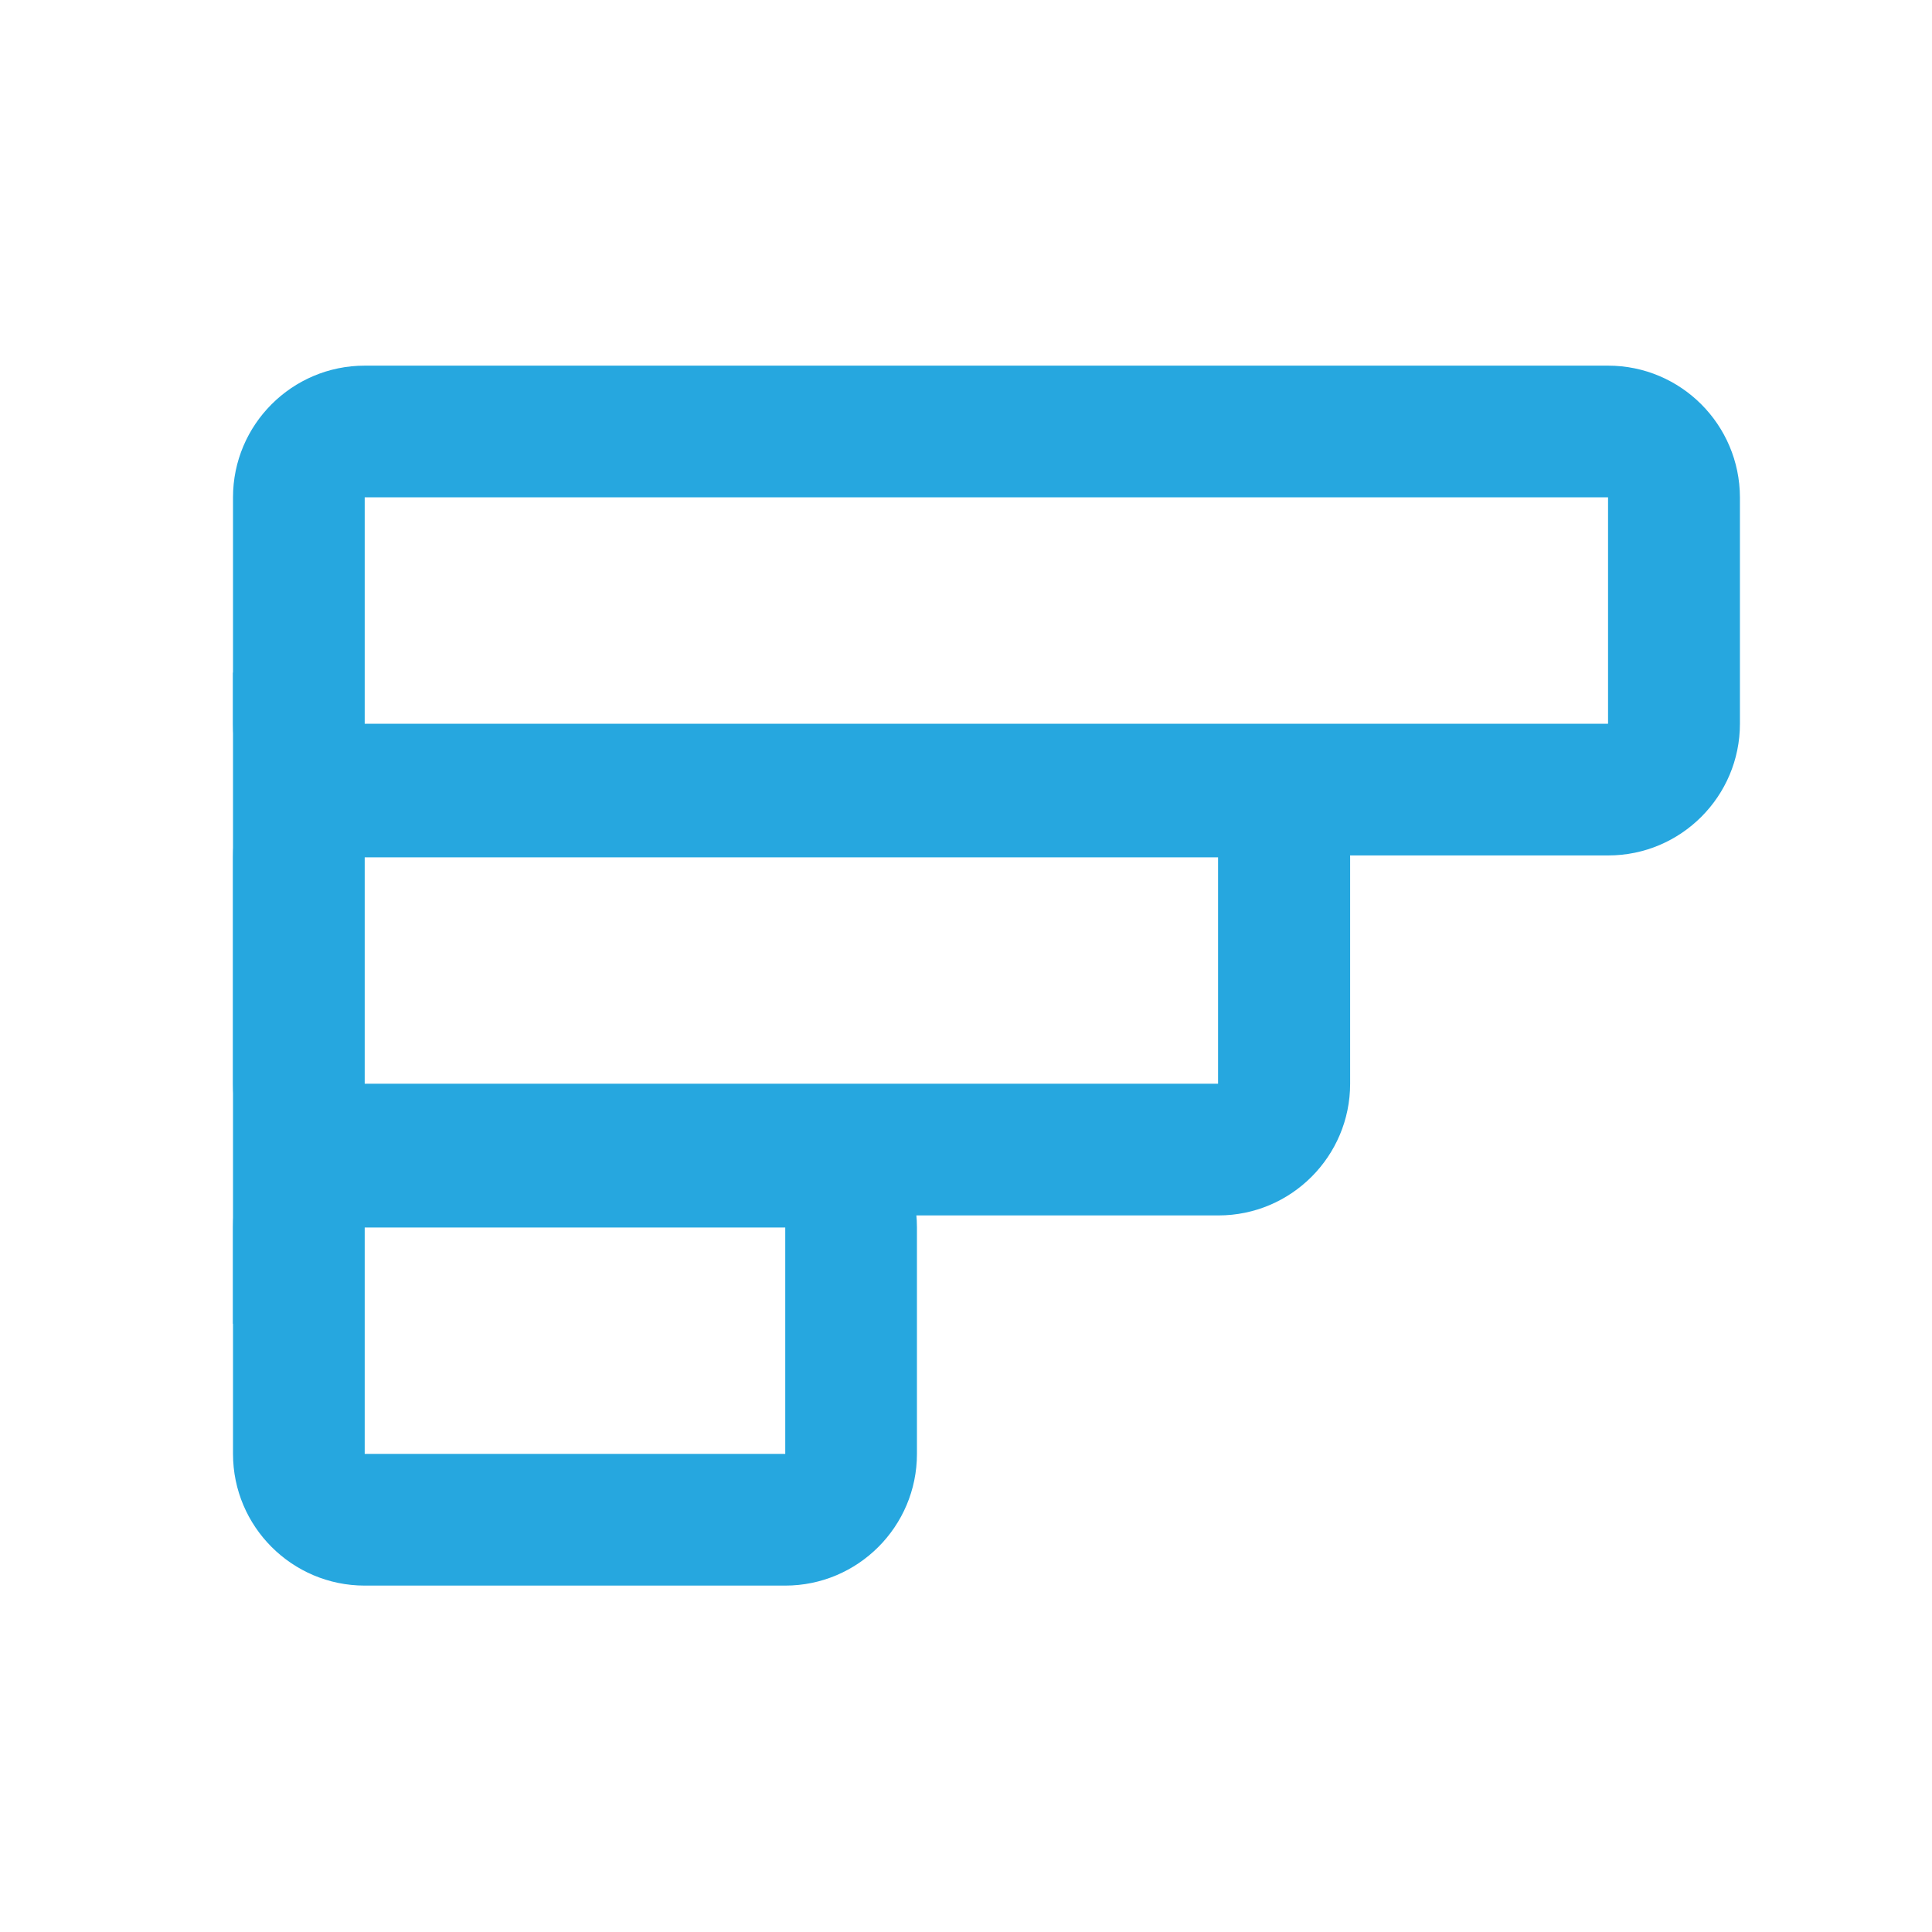
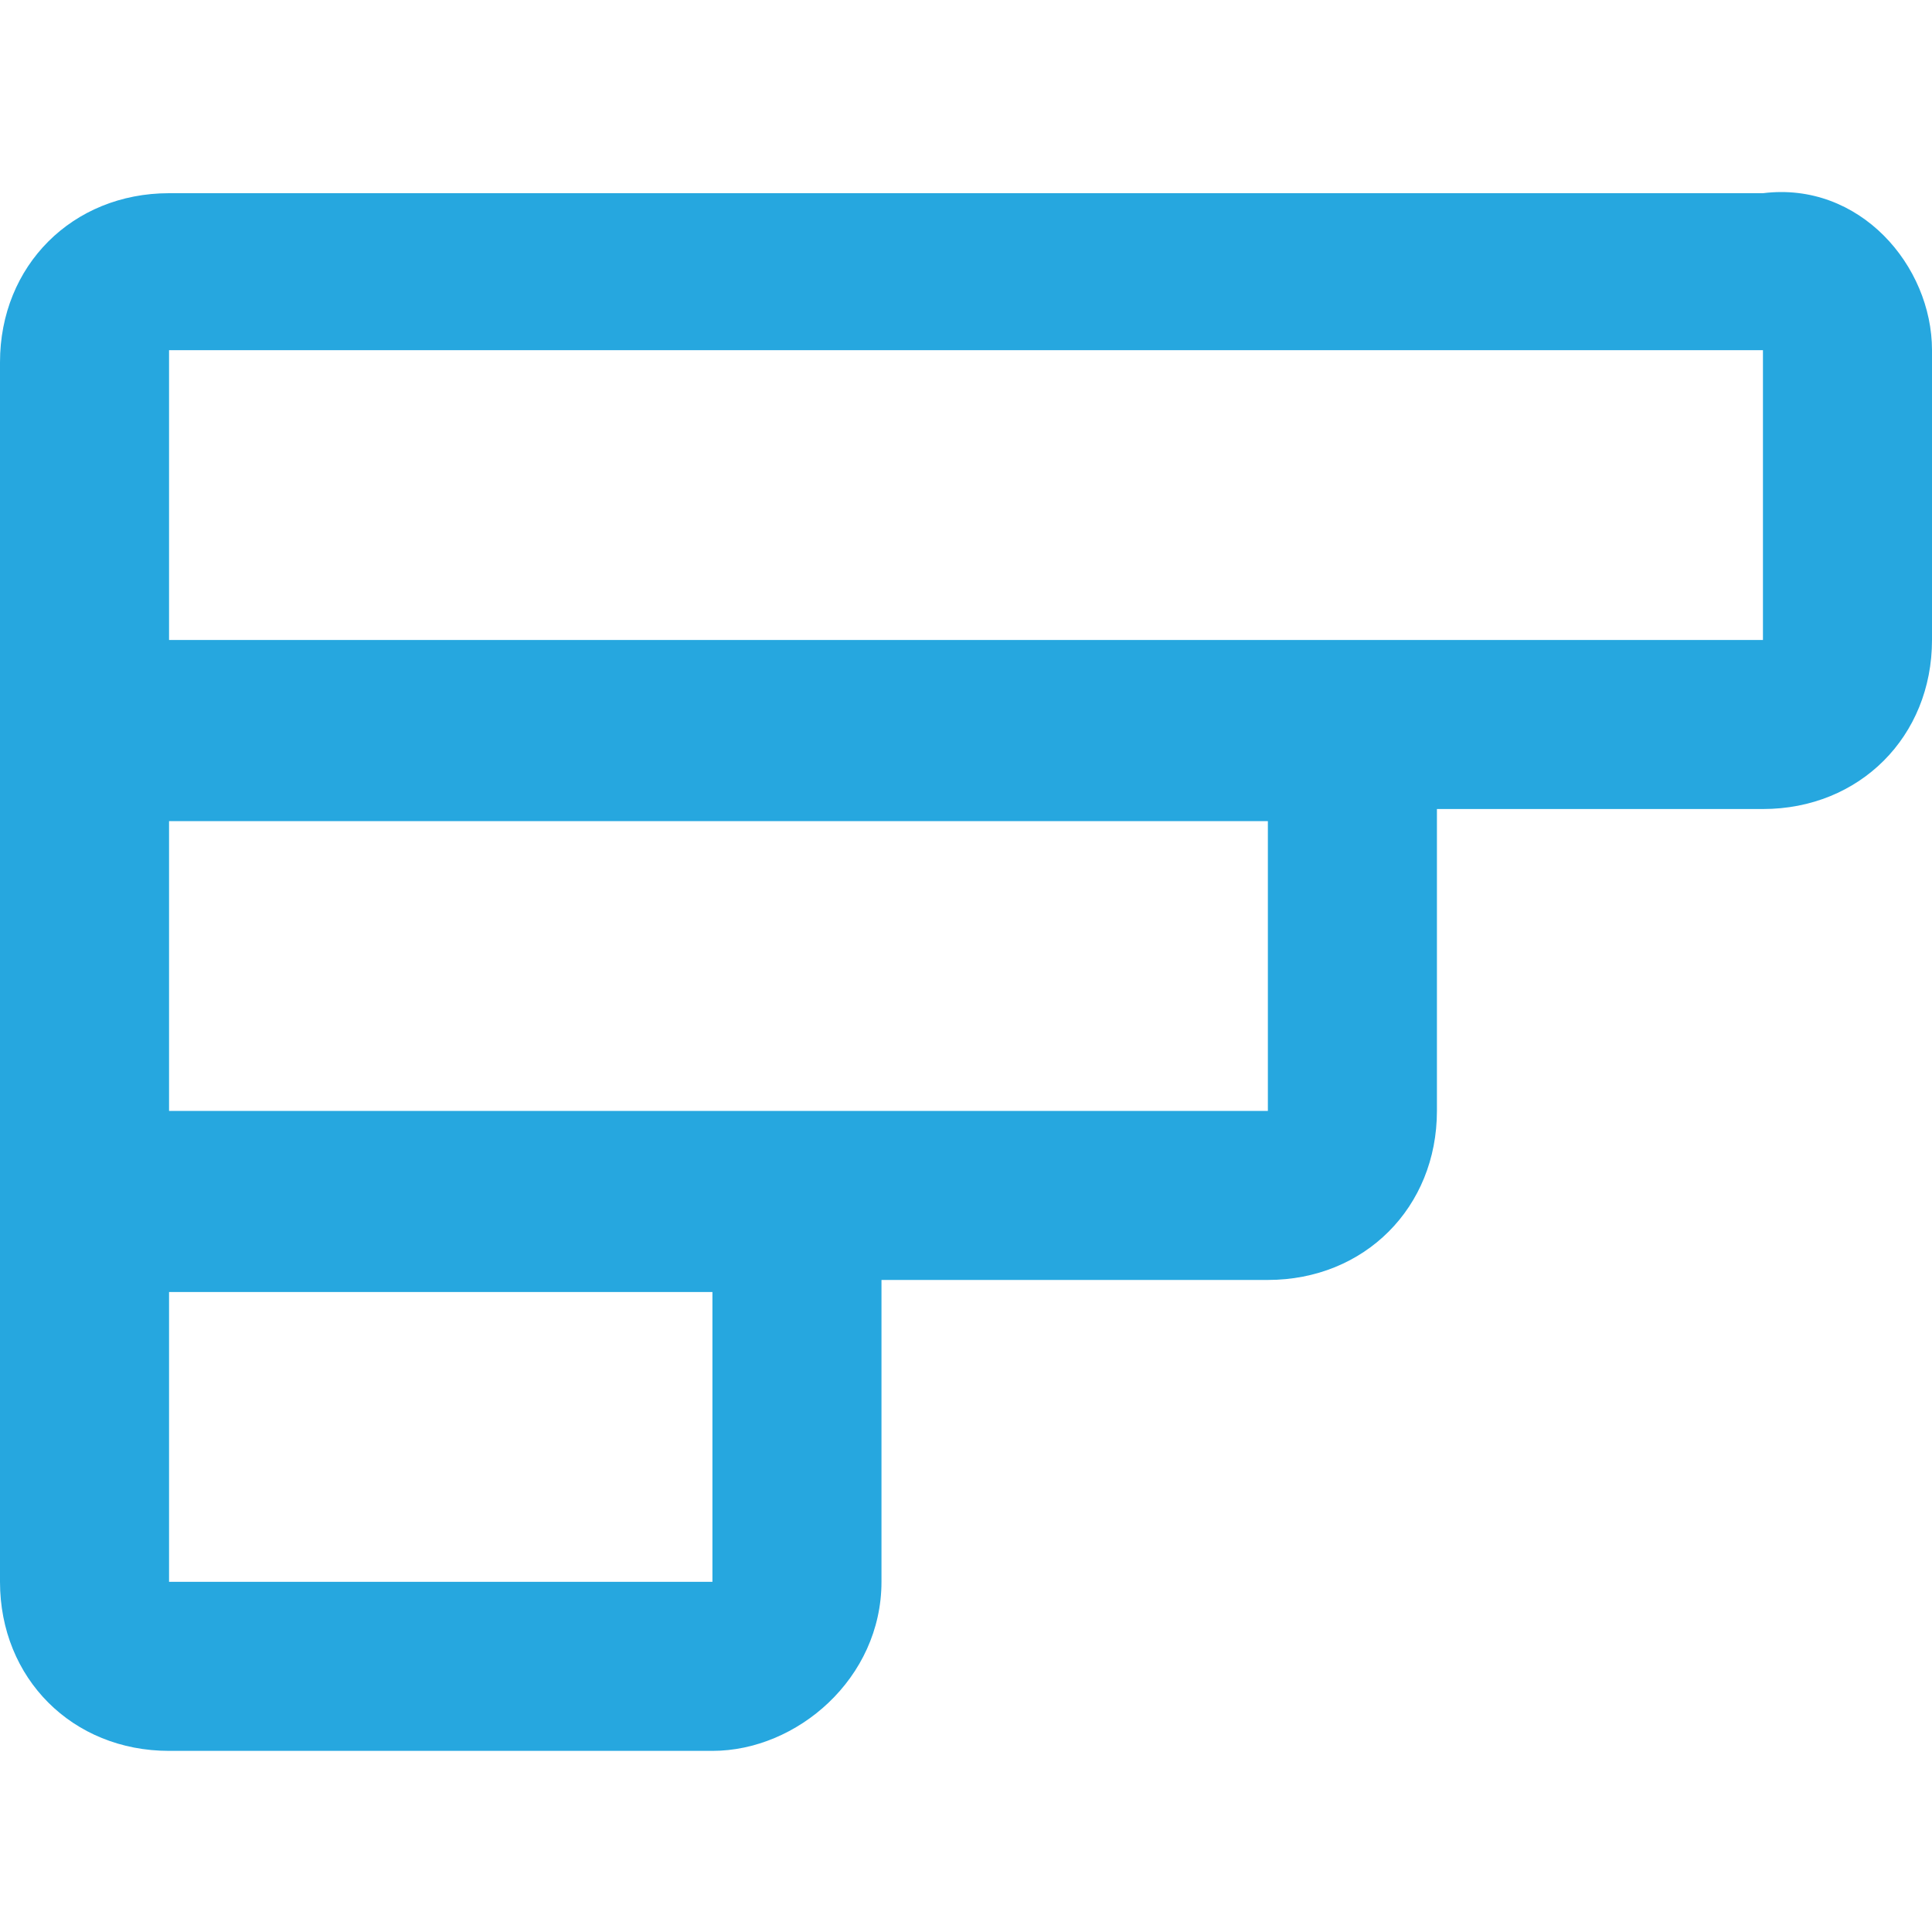
- <svg xmlns="http://www.w3.org/2000/svg" version="1.1" id="Layer_1" x="0px" y="0px" width="1024px" height="1024px" viewBox="0 0 1024 1024" enable-background="new 0 0 1024 1024" xml:space="preserve">
-   <g>
-     <path fill="#26A7DF" d="M852.3,263.6v120h-659v-120H852.3 M852.3,193.8h-659c-38.5,0-69.8,31.3-69.8,69.8v120   c0,38.5,31.3,69.8,69.8,69.8h659.1c38.5,0,69.8-31.3,69.8-69.8v-120C922.1,225.1,890.9,193.8,852.3,193.8L852.3,193.8z" />
-   </g>
-   <g>
-     <path fill="#26A7DF" d="M416.2,650.6v120H193.3v-120H416.2 M416.2,580.8H193.3c-38.5,0-69.8,31.3-69.8,69.8v120   c0,38.5,31.3,69.8,69.8,69.8h222.9c38.5,0,69.8-31.3,69.8-69.8v-120C486,612.1,454.7,580.8,416.2,580.8L416.2,580.8z" />
-   </g>
-   <g>
-     <path fill="#26A7DF" d="M645.6,454.4v120H193.3v-120L645.6,454.4 M645.6,384.6H193.3c-38.5,0-69.8,31.3-69.8,69.8v120   c0,38.5,31.3,69.8,69.8,69.8h452.5c38.5,0,69.8-31.3,69.8-69.8v-120C715.4,415.9,684.3,384.6,645.6,384.6L645.6,384.6z" />
-   </g>
-   <rect x="123.5" y="356.5" fill="#26A7DF" width="44.2" height="345.1" />
+ <svg xmlns="http://www.w3.org/2000/svg" version="1.1" id="Layer_1" x="0px" y="0px" width="16px" height="16px" viewBox="0 0 16 16" style="enable-background:new 0 0 16 16;" xml:space="preserve">
+   <style type="text/css">
+ 	.st0{fill:#26A7DF;}
+ </style>
+   <path class="st0" d="M14.6,1.6H1.4C0.6,1.6,0,2.2,0,3v2.4v0.1v1.2v0.1v2.4v0.1v1.3v0.1v2.4c0,0.8,0.6,1.4,1.4,1.4h4.5  c0.7,0,1.4-0.6,1.4-1.4v-2.4v-0.1h3.2c0.8,0,1.4-0.6,1.4-1.4V6.7l0,0h2.7c0.8,0,1.4-0.6,1.4-1.4V2.9C16,2.2,15.4,1.5,14.6,1.6z   M1.4,9.2V6.8h9.1v2.4H1.4z M1.4,13.1v-2.4h4.5v2.4H1.4z M14.6,2.9v2.4H1.4V2.9H14.6z" />
</svg>
